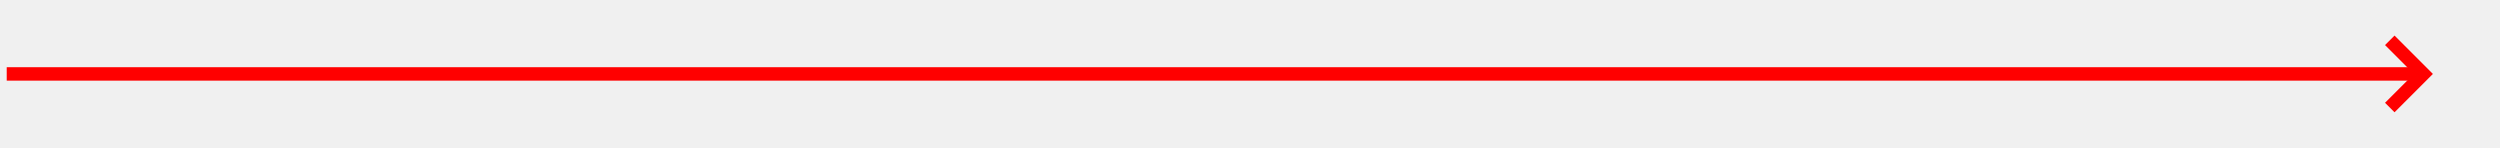
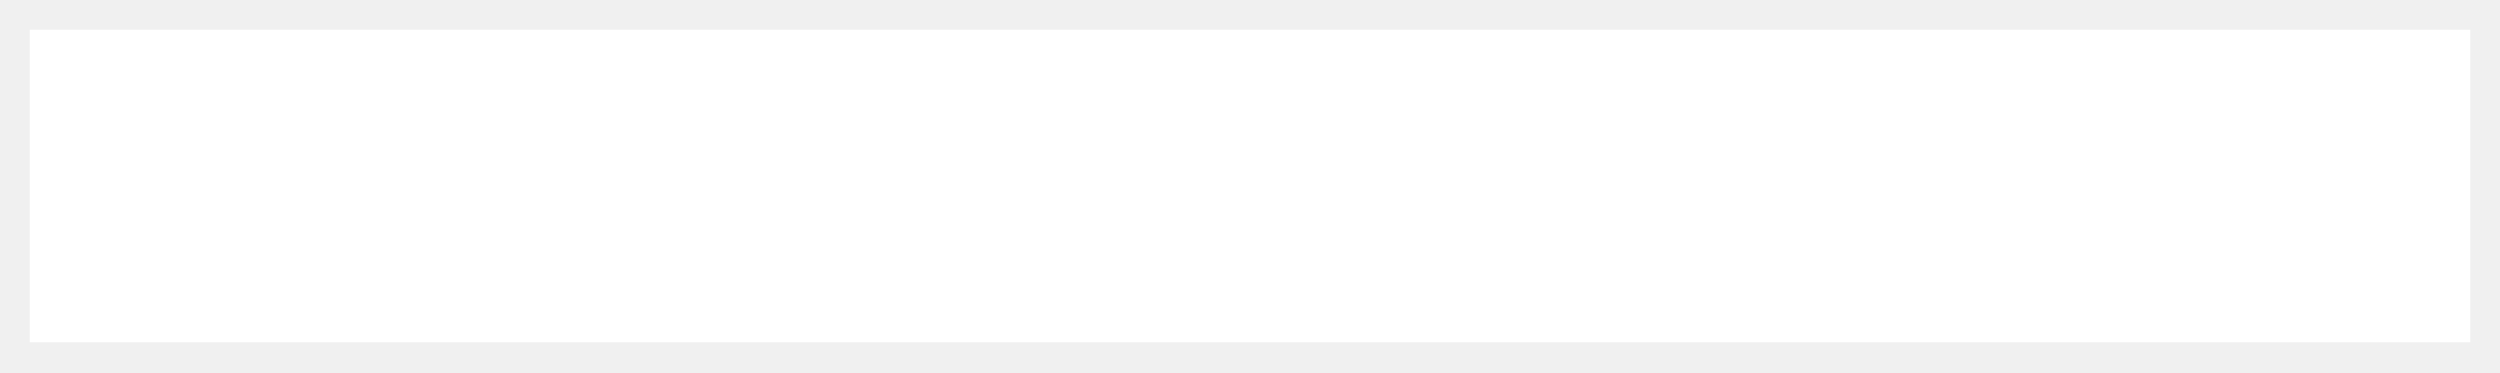
- <svg xmlns="http://www.w3.org/2000/svg" version="1.1" width="372px" height="22px">
-   <g transform="matrix(1 0 0 1 -1702 -613 )">
-     <path d="M 2056.893 619.707  L 2061.186 624  L 2056.893 628.293  L 2058.307 629.707  L 2063.307 624.707  L 2064.014 624  L 2063.307 623.293  L 2058.307 618.293  L 2056.893 619.707  Z " fill-rule="nonzero" fill="#ff0000" stroke="none" />
-     <path d="M 1703 624  L 2062 624  " stroke-width="2" stroke="#ff0000" fill="none" />
+ <svg xmlns="http://www.w3.org/2000/svg" version="1.1" width="168px" height="25px">
+   <g transform="matrix(1 0 0 1 -2180 -1557 )">
+     <path d="M 2182 1559  L 2346 1559  L 2346 1580  L 2182 1580  L 2182 1559  Z " fill-rule="nonzero" fill="#ffffff" stroke="none" />
  </g>
</svg>
